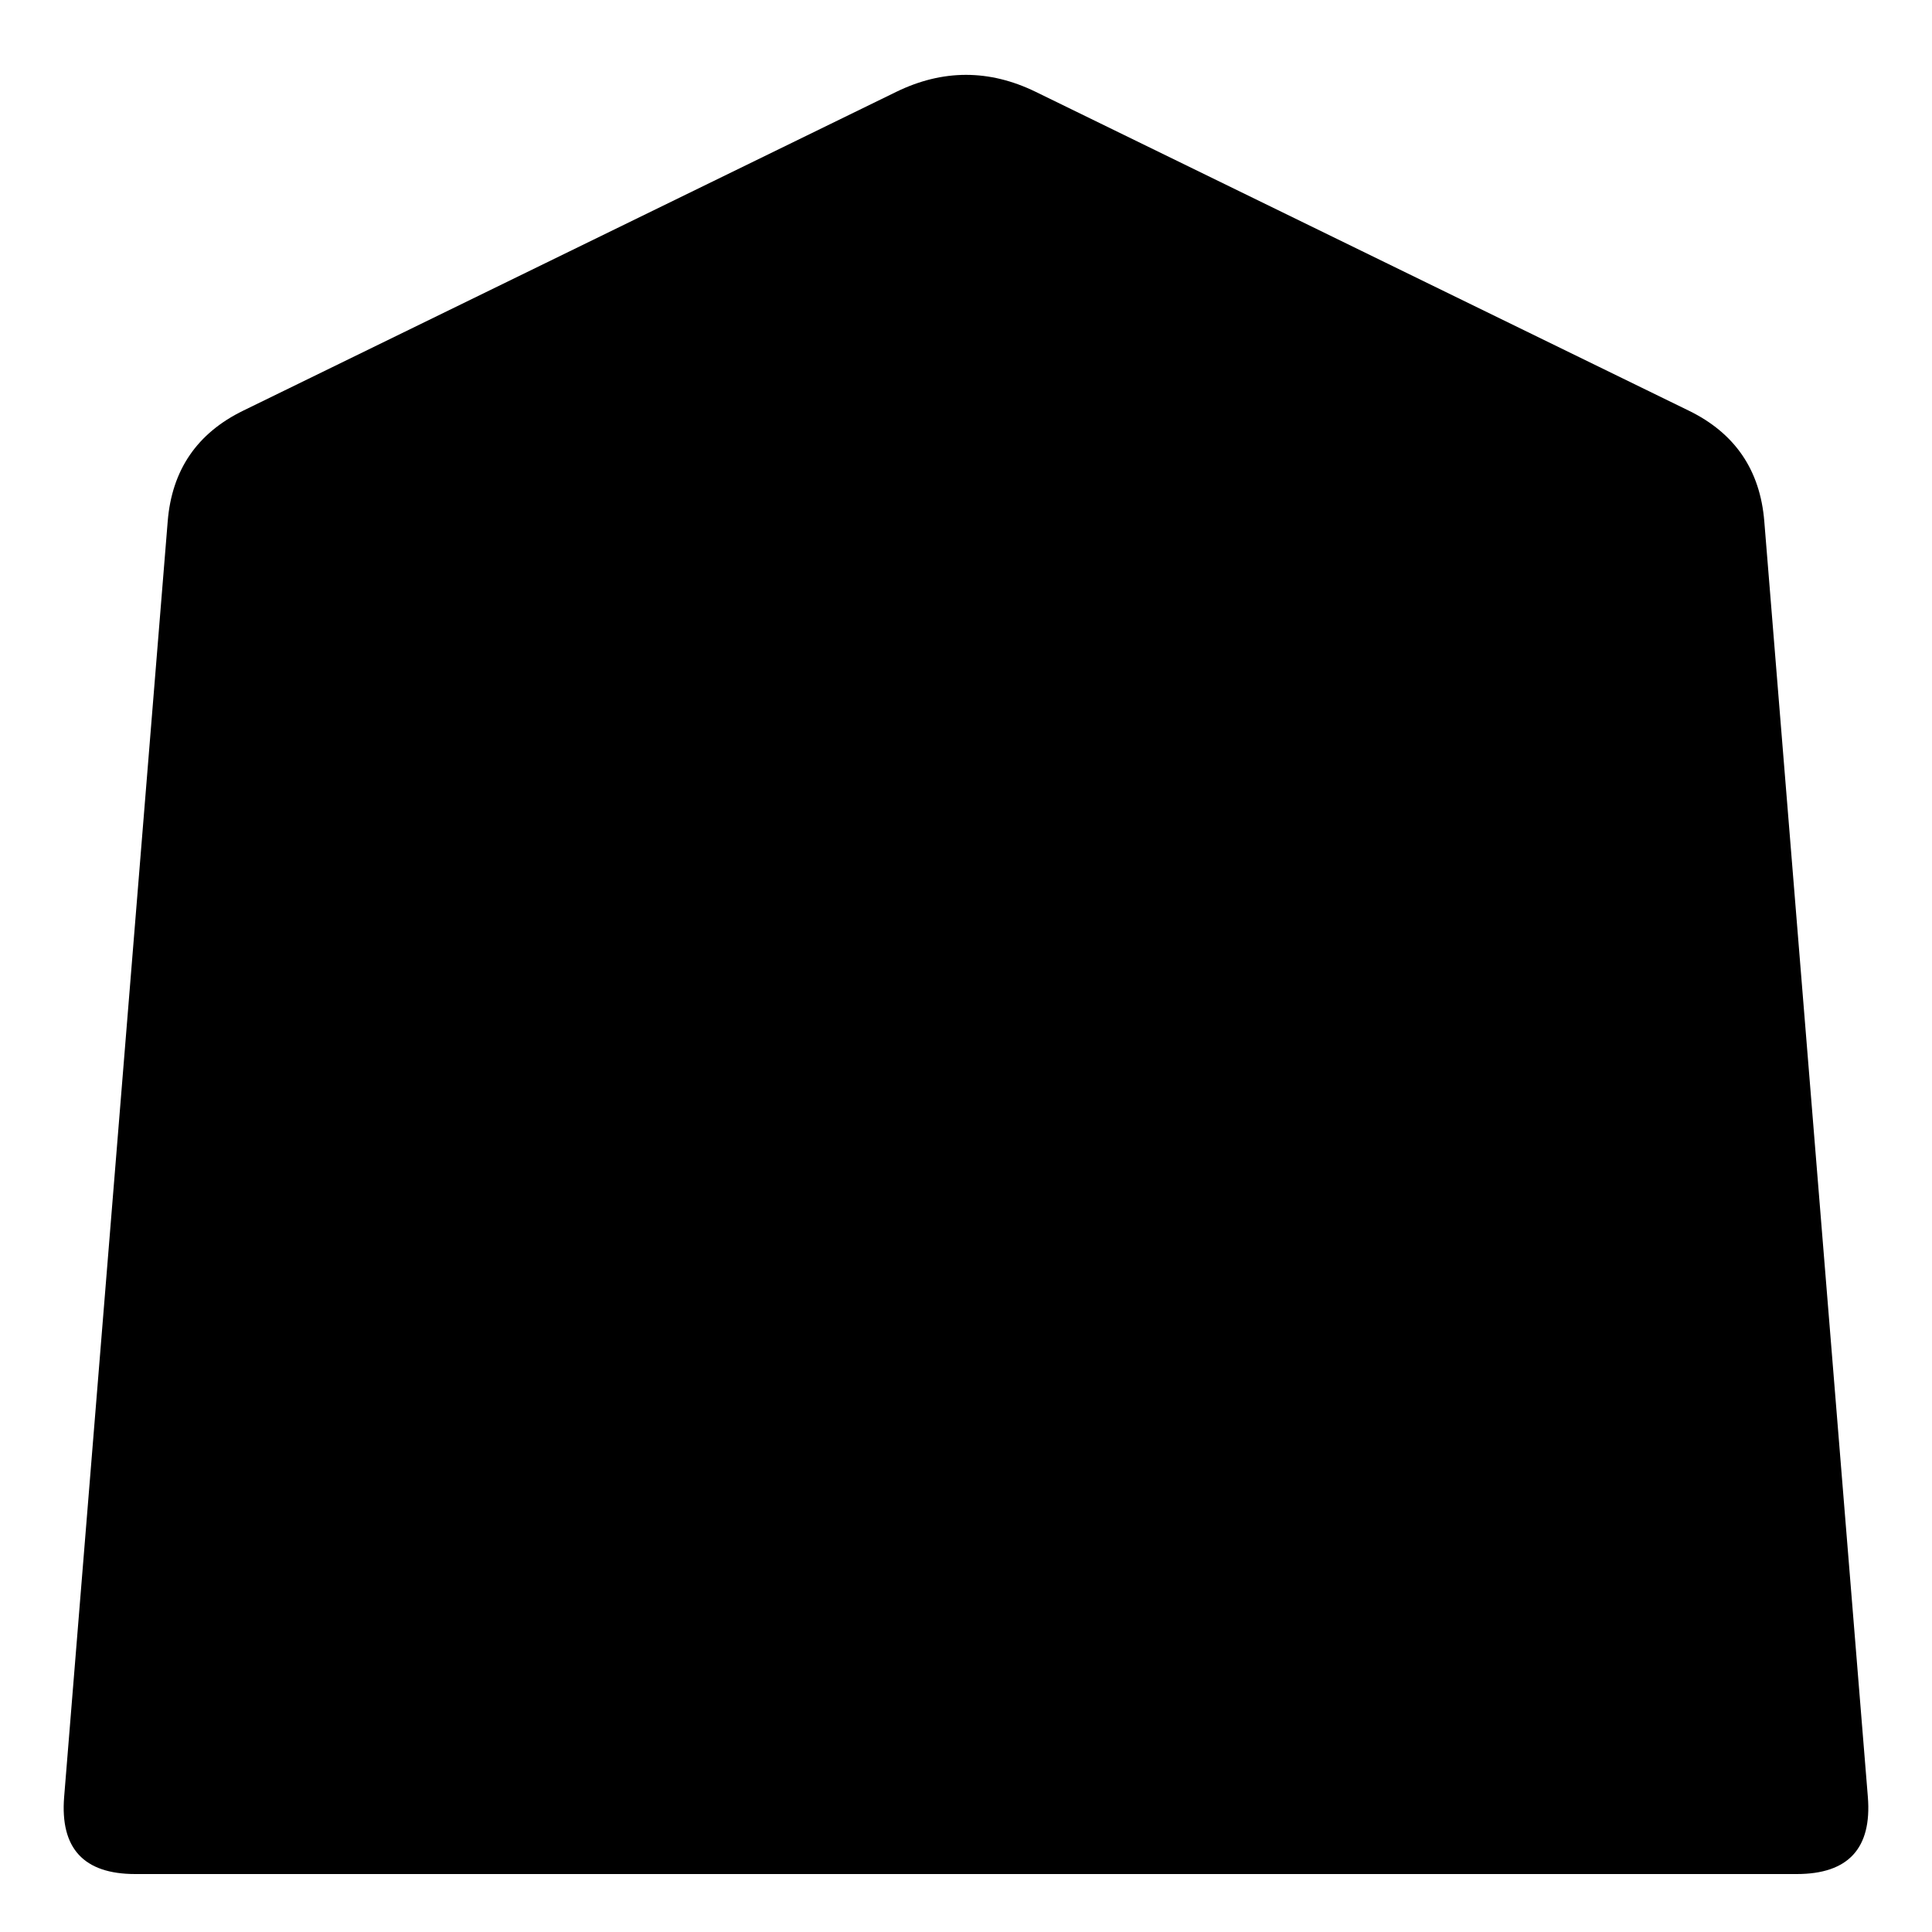
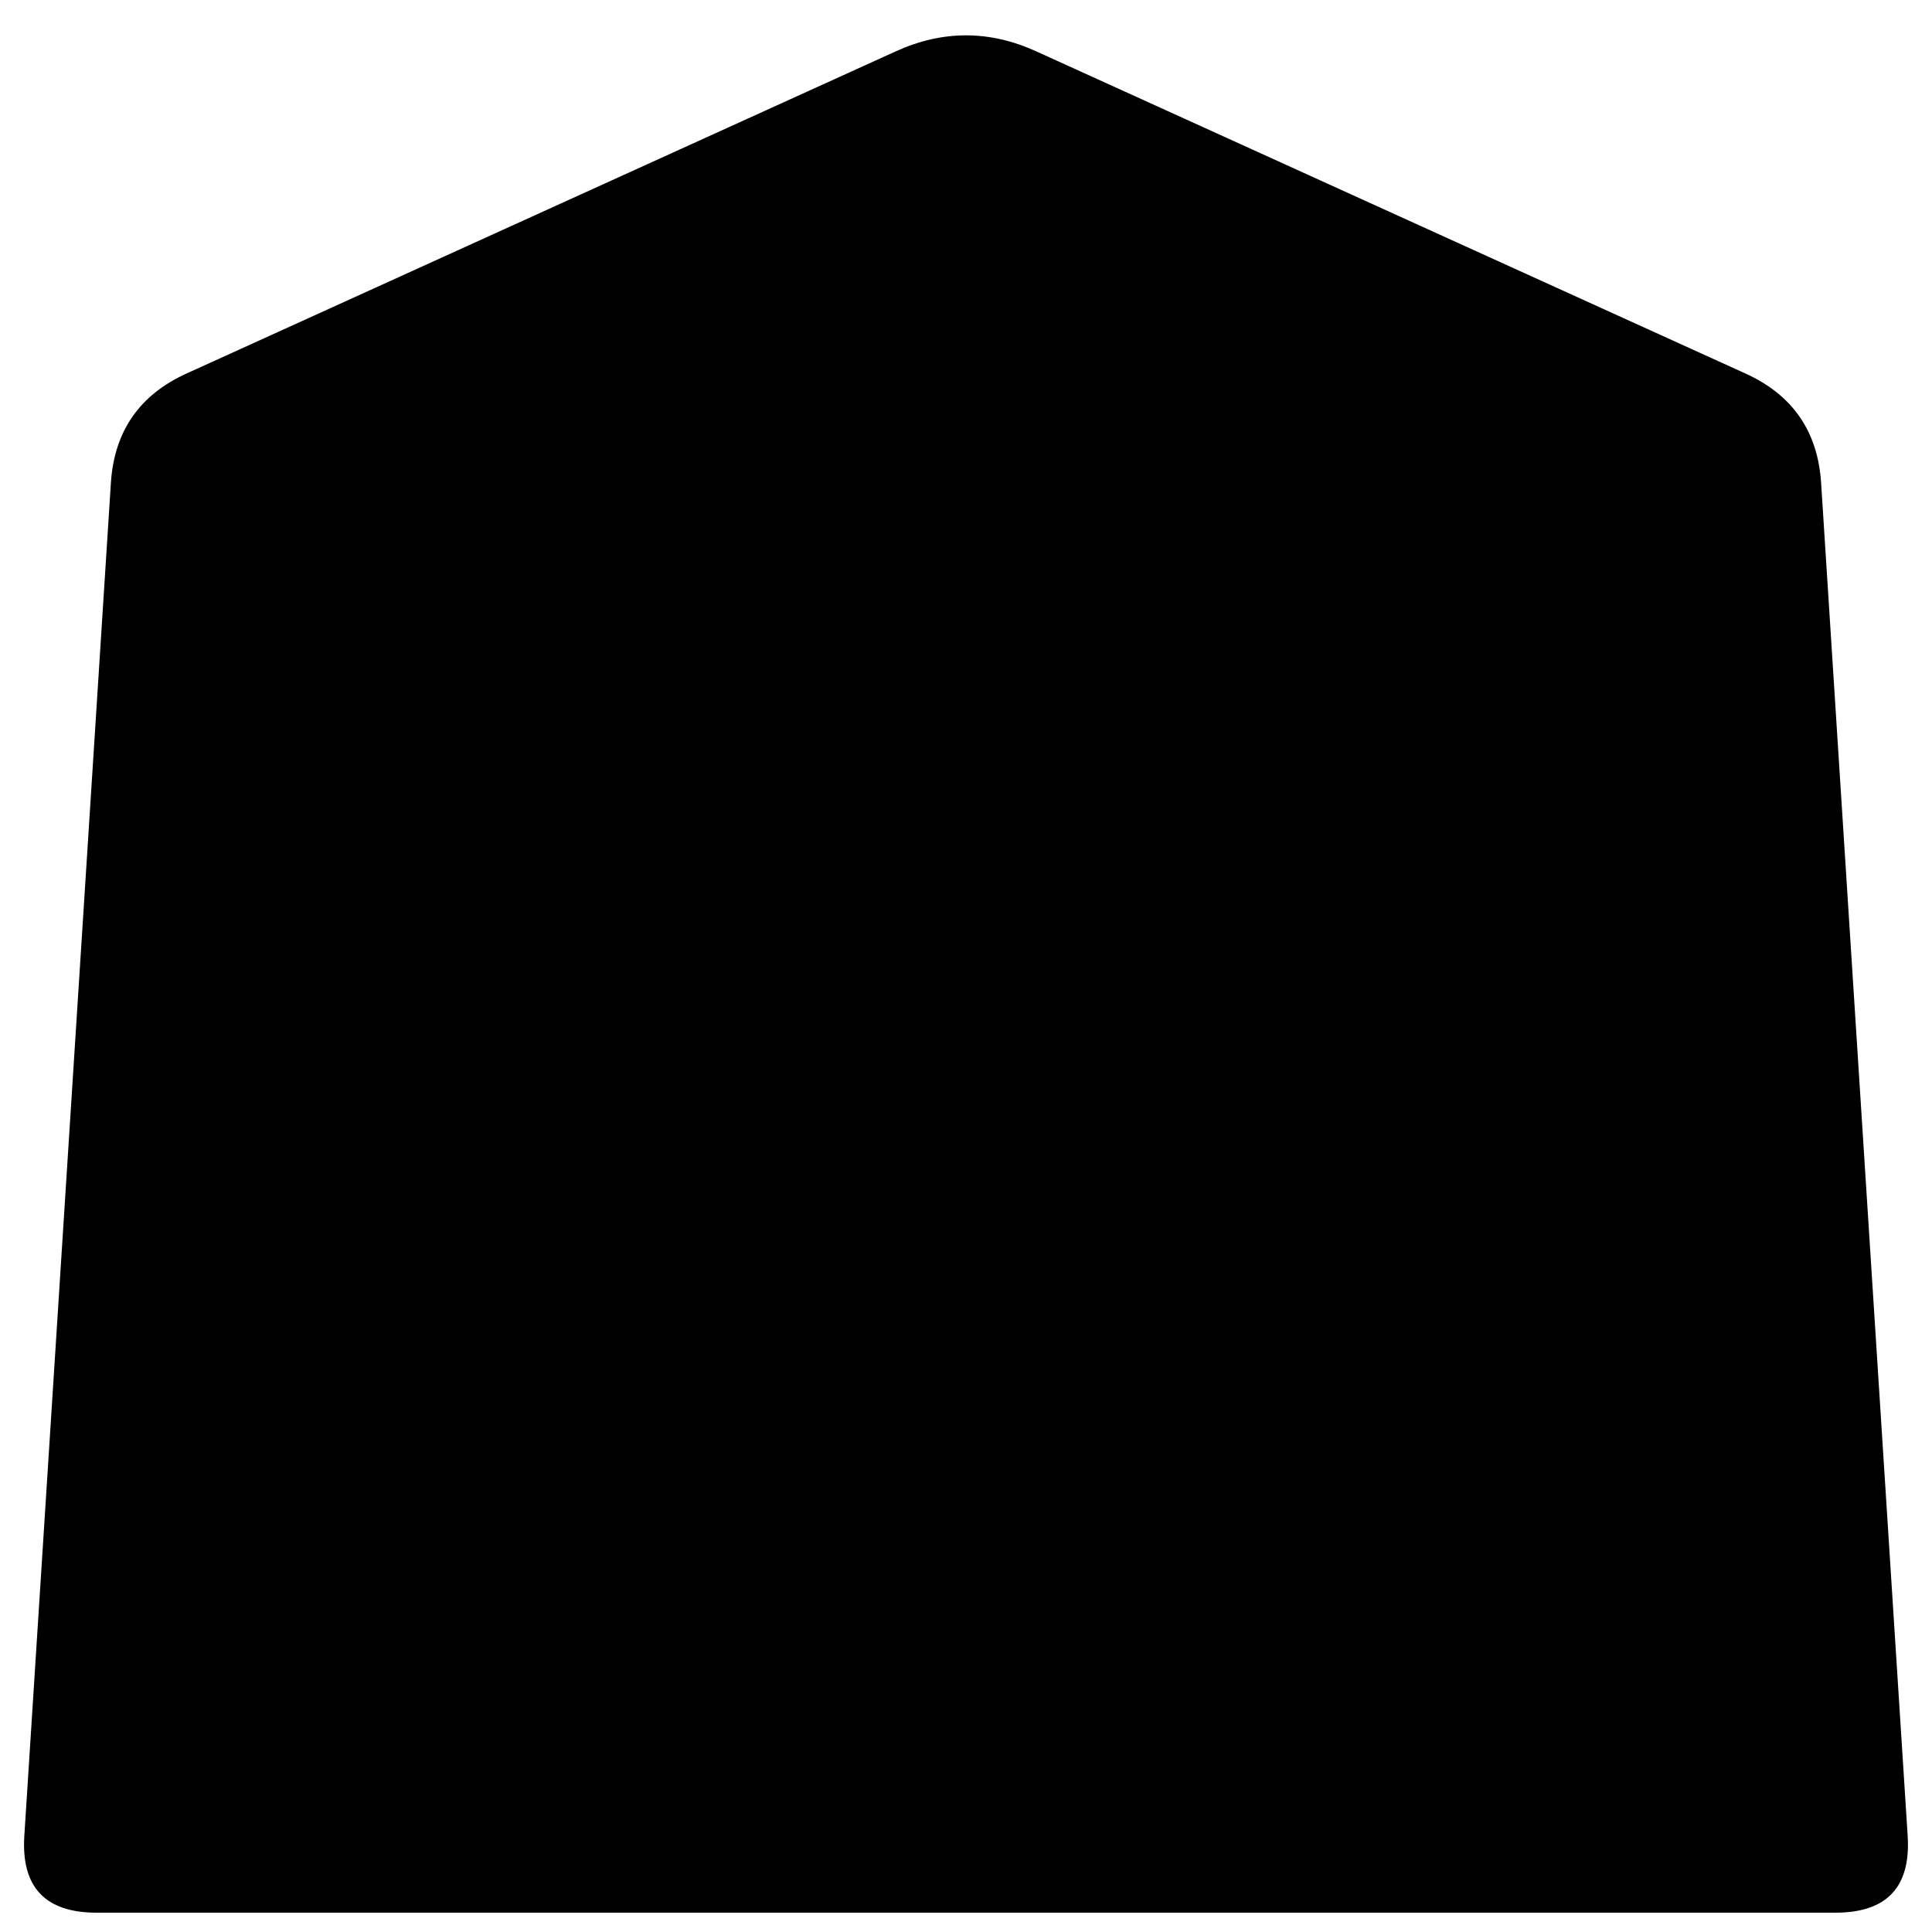
<svg xmlns="http://www.w3.org/2000/svg" viewBox="0 0 100 100">
-   <path d="M 53.6,4.75 L 87.4,21.25 Q 91,23 91.32,26.99 L 96.68,93.01 Q 97,97 93.0,97.0 L 7.0,97.0 Q 3,97 3.32,93.01 L 8.68,26.99 Q 9,23 12.6,21.25 L 46.4,4.75 Q 50,3 53.6,4.75 Z" fill="#000" />
+   <path d="M 53.64,2.66 L 90.36,19.34 Q 94,21 94.26,24.99 L 98.74,95.01 Q 99,99 95.0,99.0 L 5.0,99.0 Q 1,99 1.26,95.01 L 5.74,24.99 Q 6,21 9.64,19.34 L 46.36,2.66 Q 50,1 53.64,2.66 Z" fill="#000" />
</svg>
